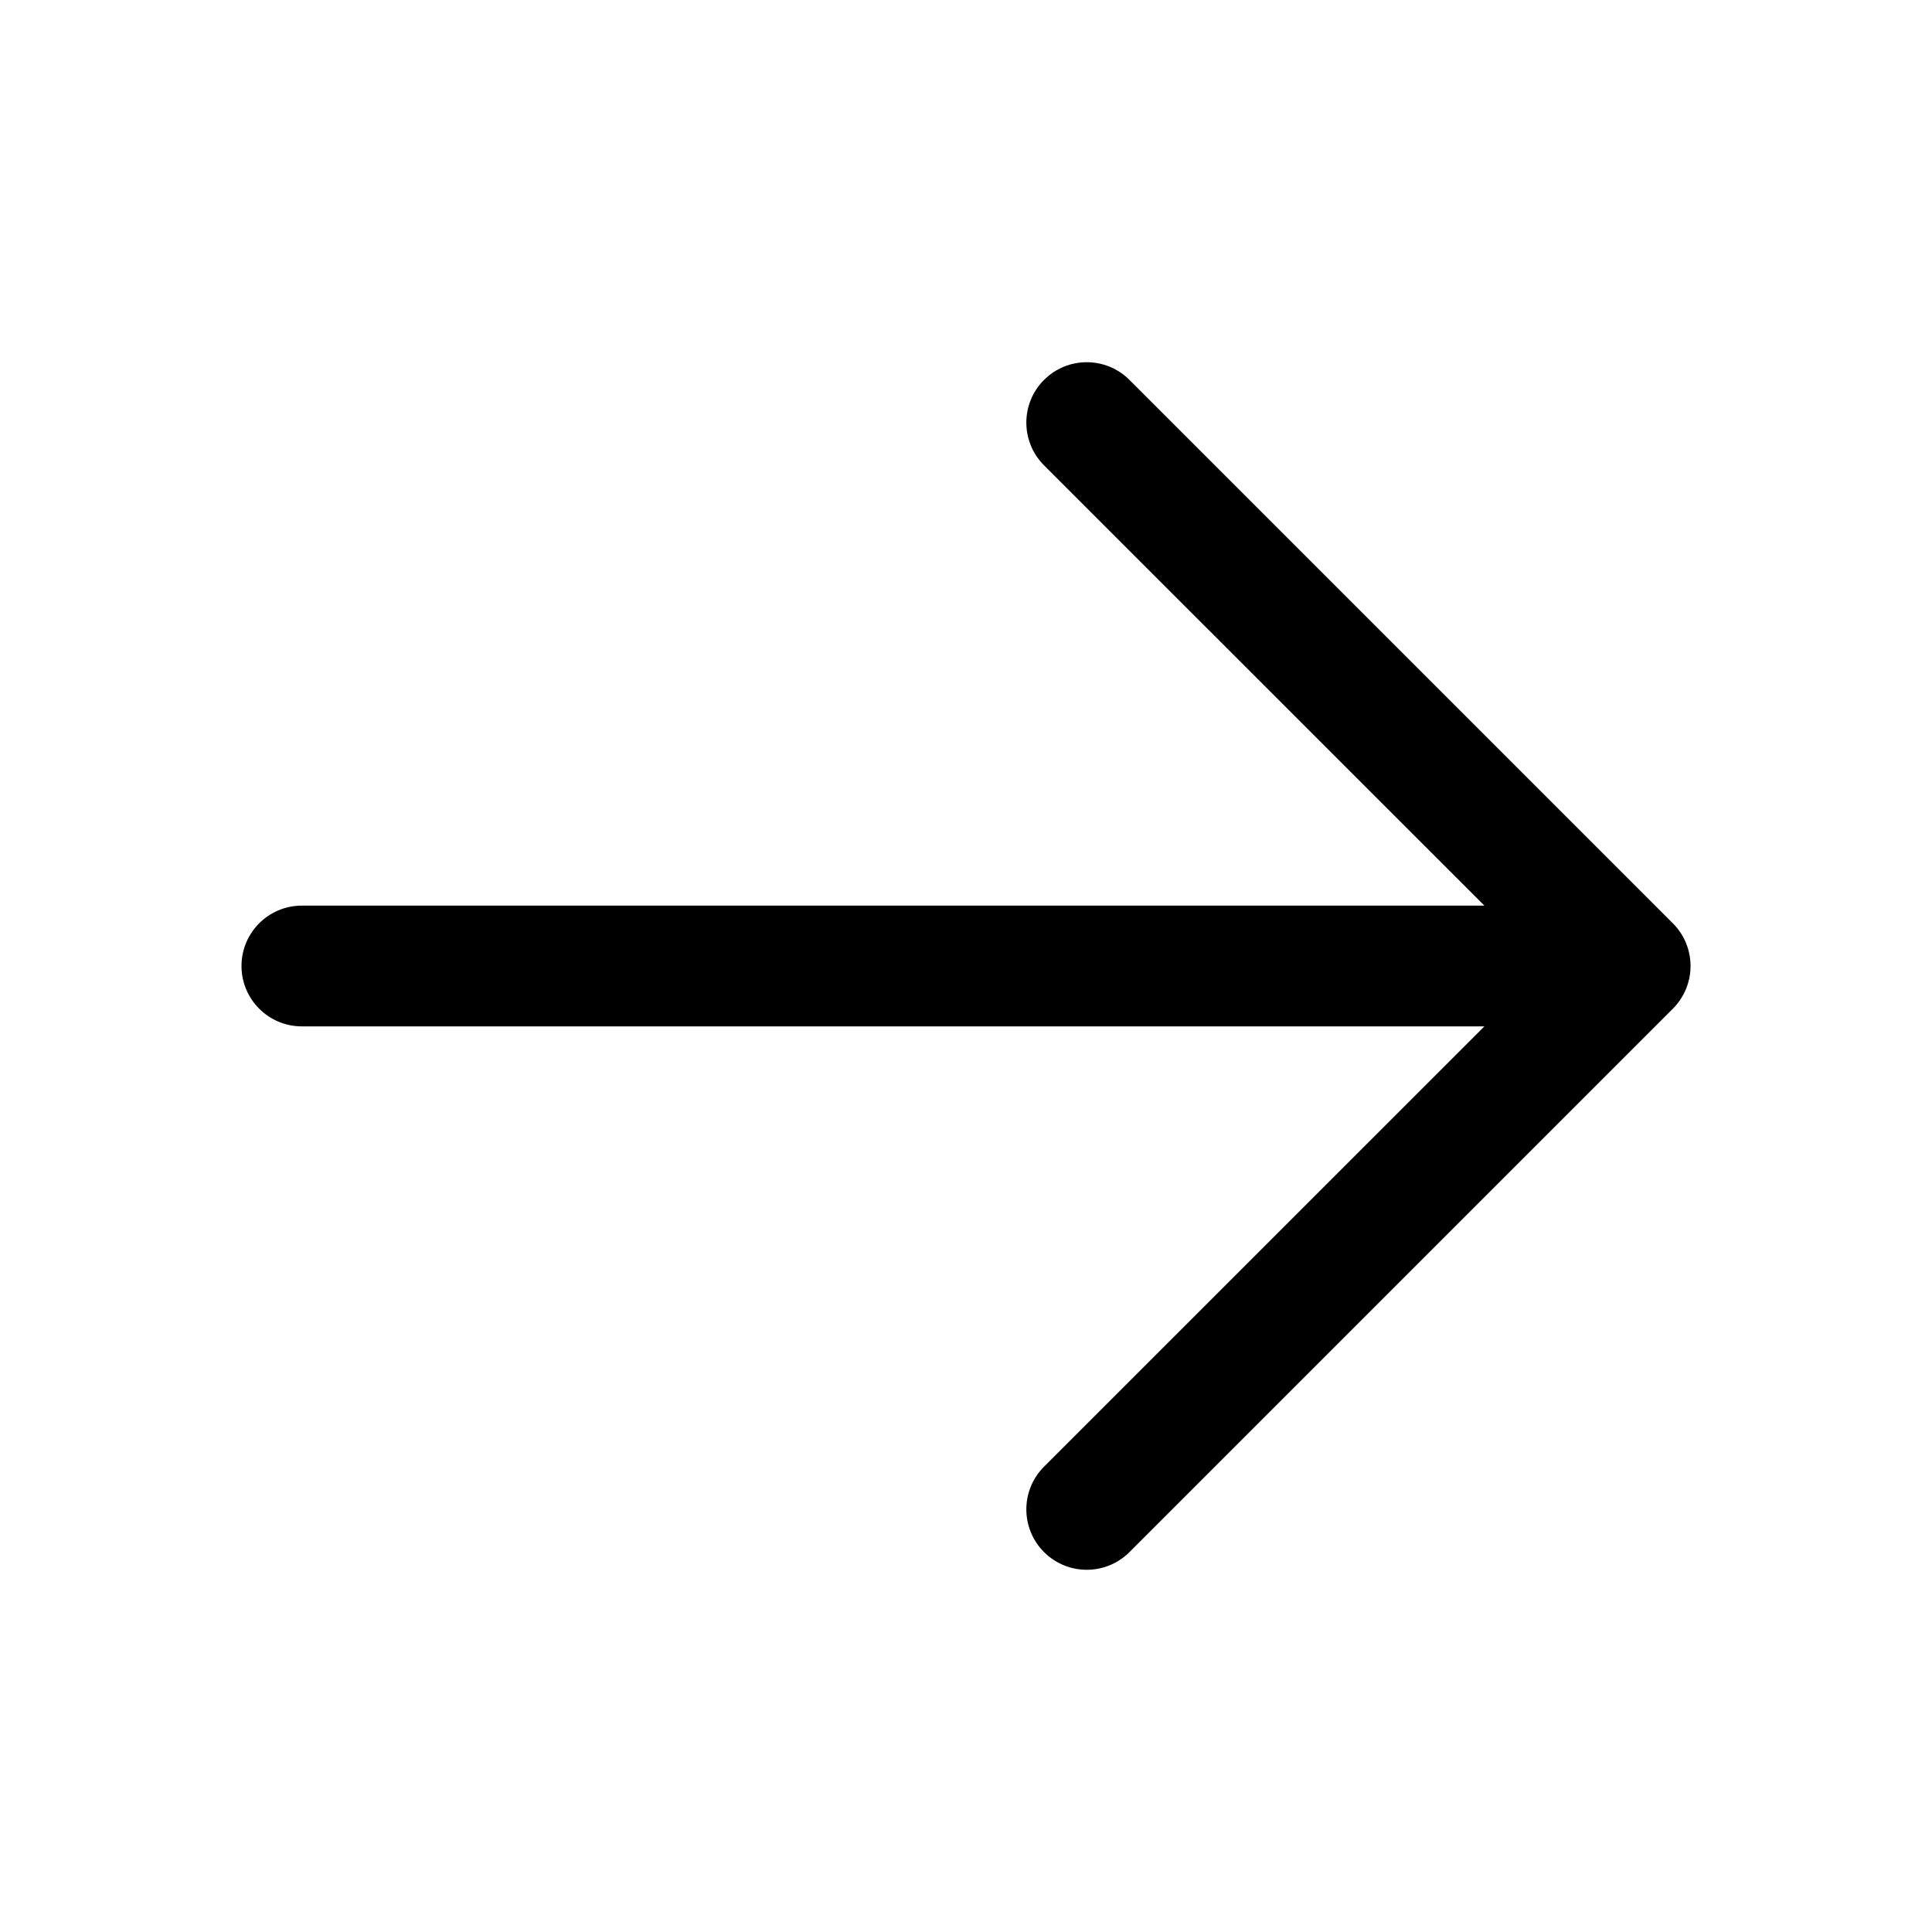
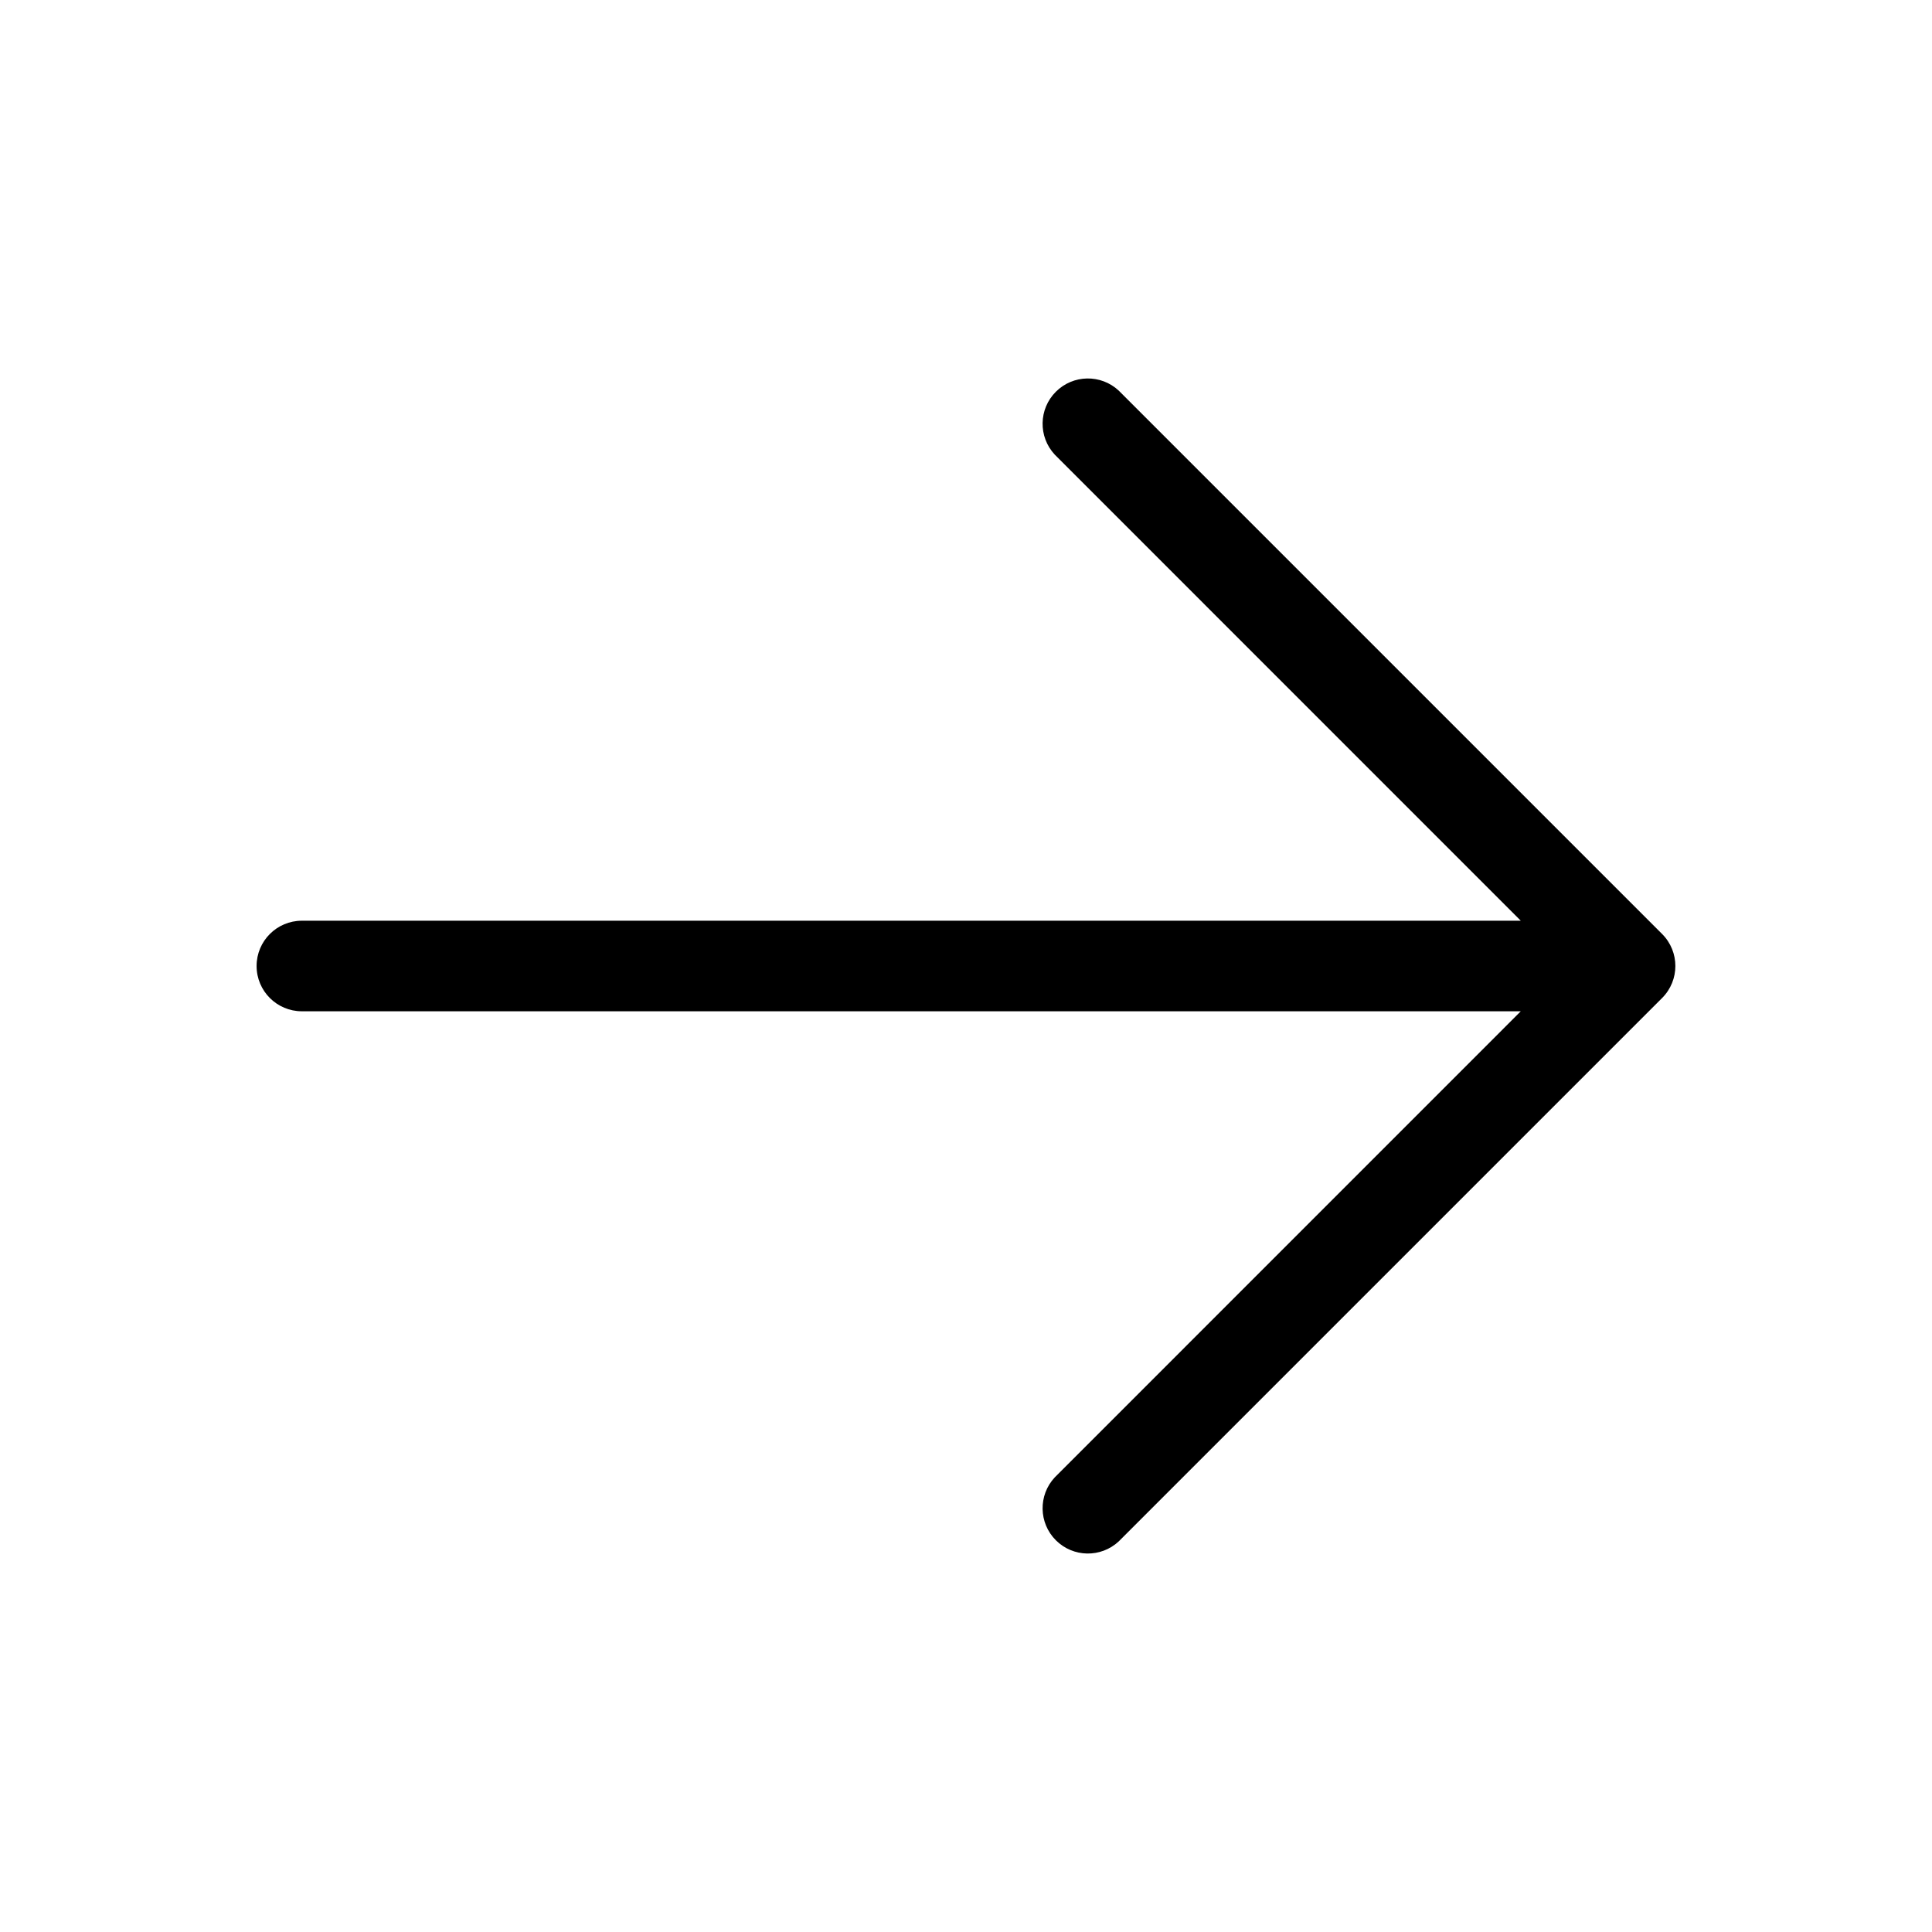
<svg xmlns="http://www.w3.org/2000/svg" viewBox="0 0 256 256" fill="currentColor">
-   <path d="M221.66,133.66l-72,72a8,8,0,0,1-11.32-11.32L196.69,136H40a8,8,0,0,1,0-16H196.69L138.34,61.66a8,8,0,0,1,11.32-11.32l72,72A8,8,0,0,1,221.66,133.66Z" />
+   <path d="M220.24,132.24l-72,72a6,6,0,0,1-8.48-8.48L201.51,134H40a6,6,0,0,1,0-12H201.51L139.76,60.24a6,6,0,0,1,8.48-8.48l72,72A6,6,0,0,1,220.24,132.24Z" />
</svg>
